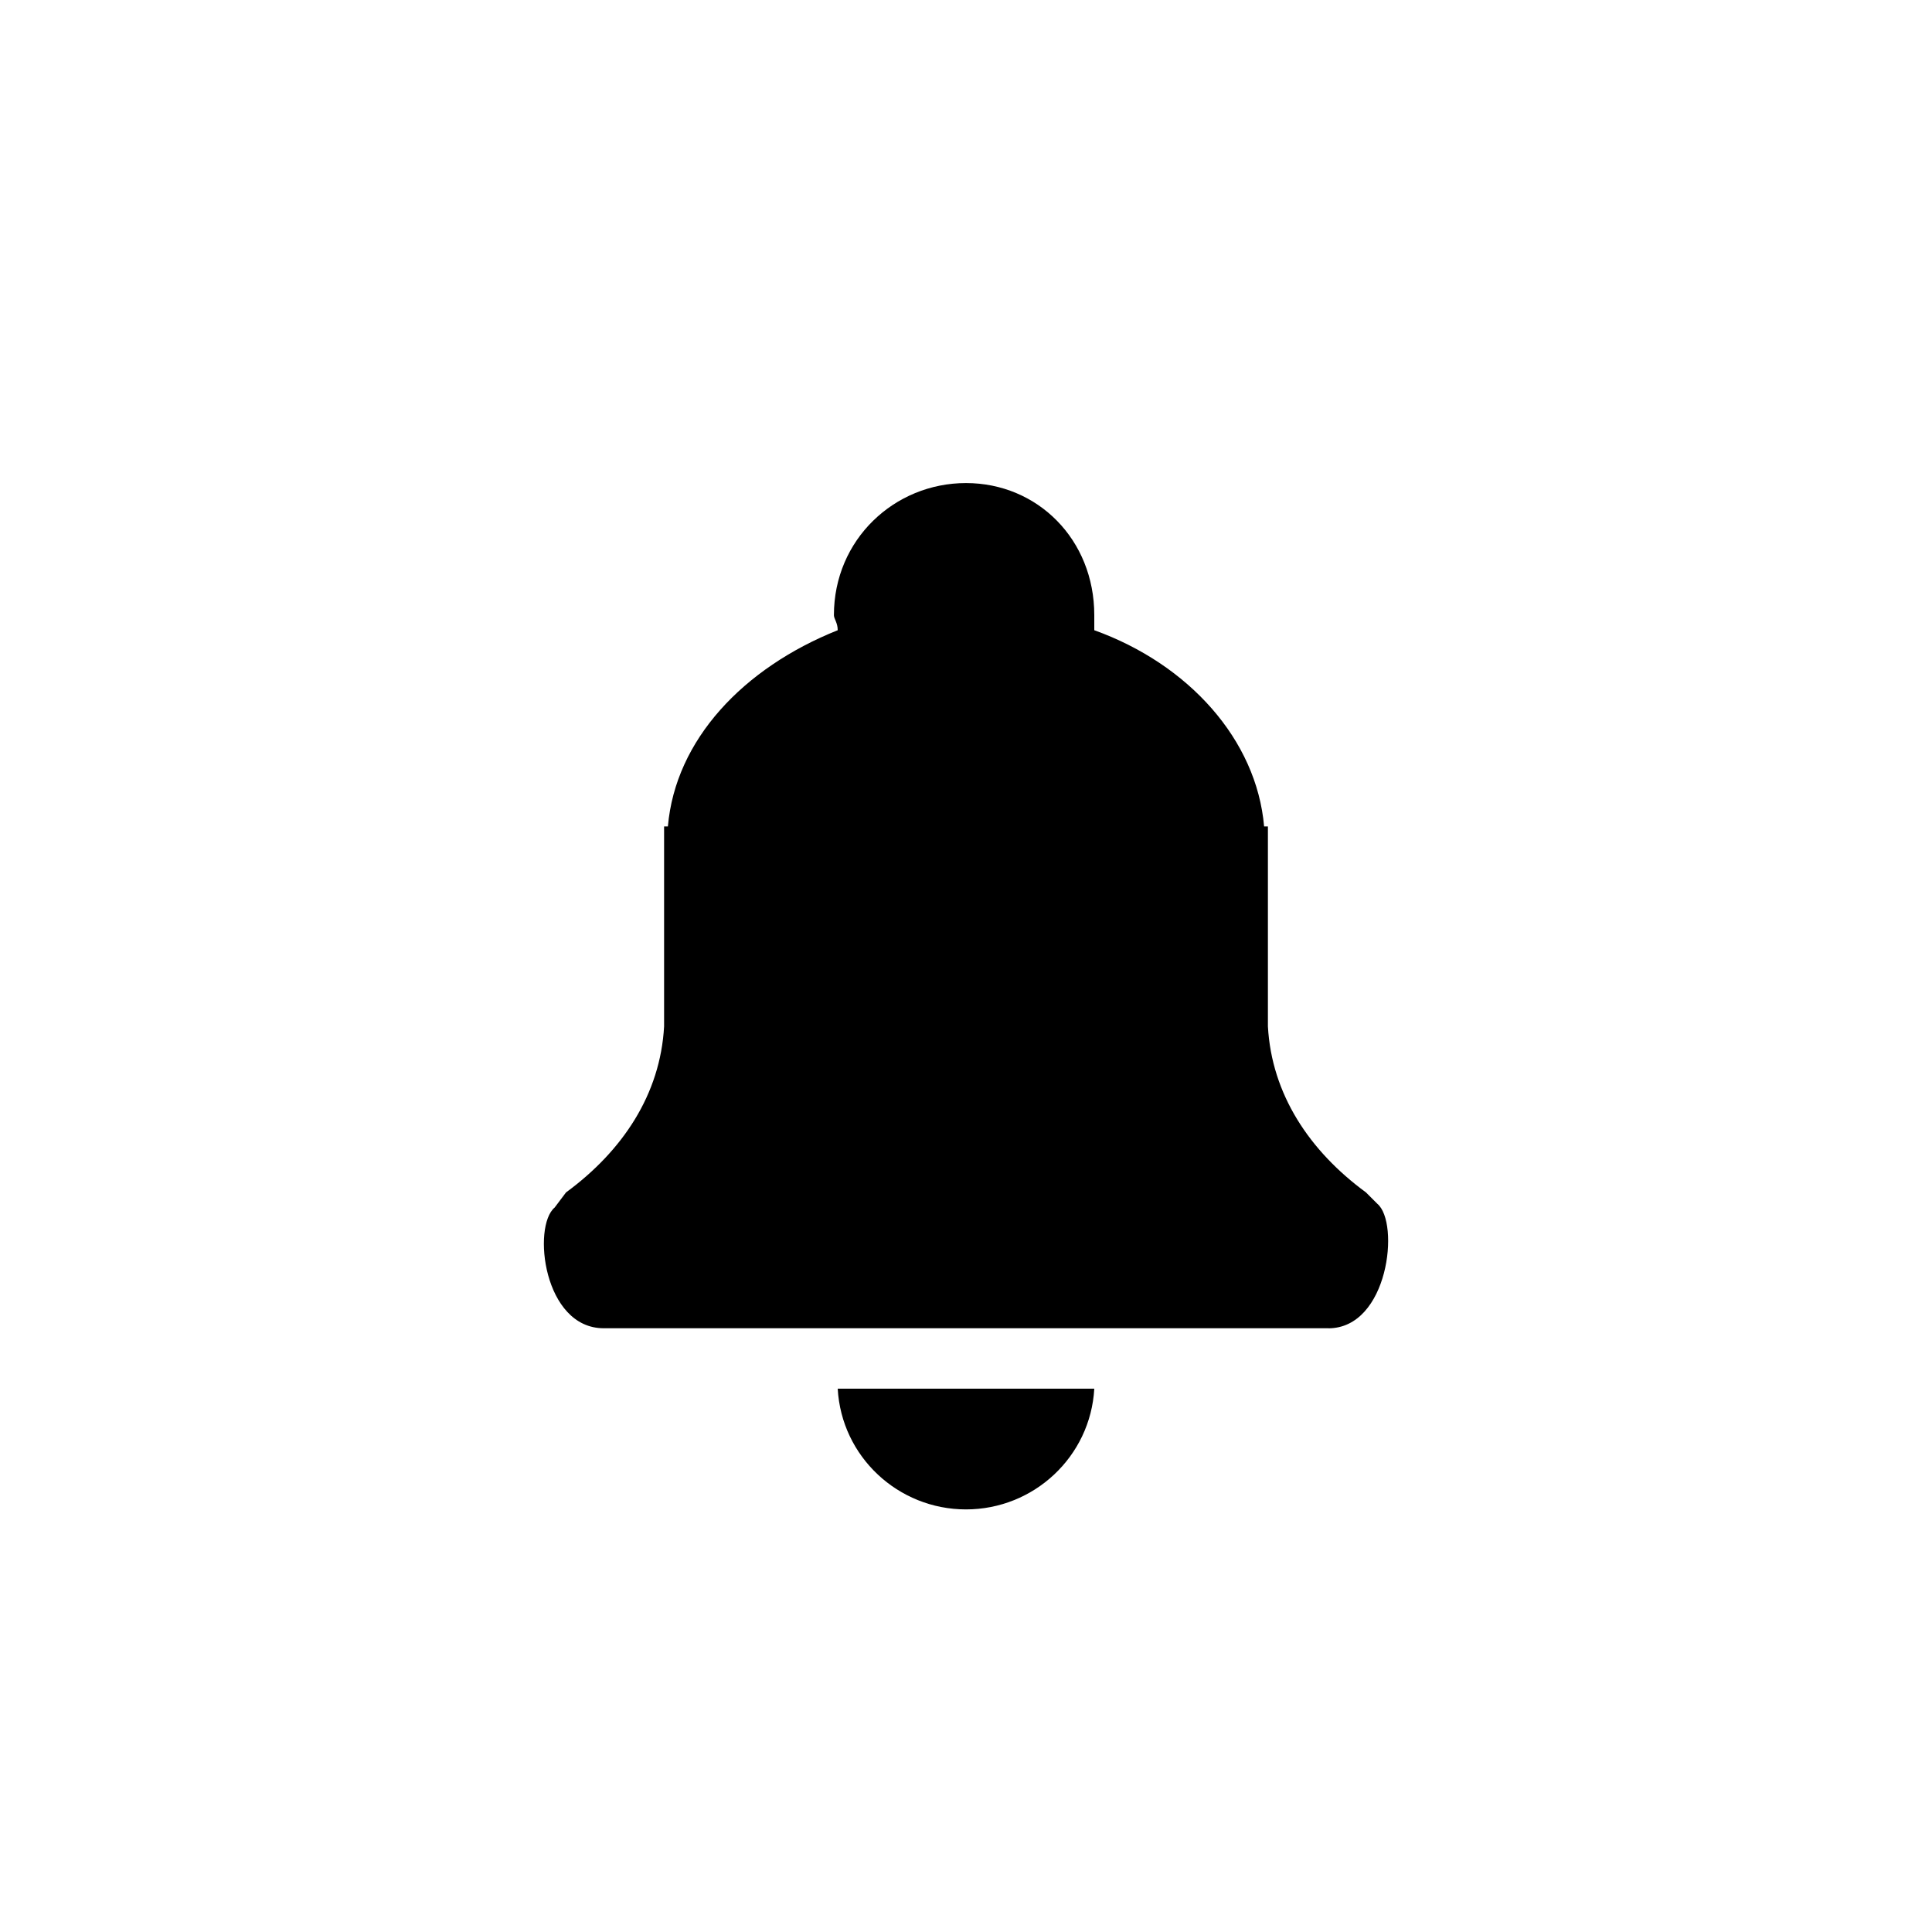
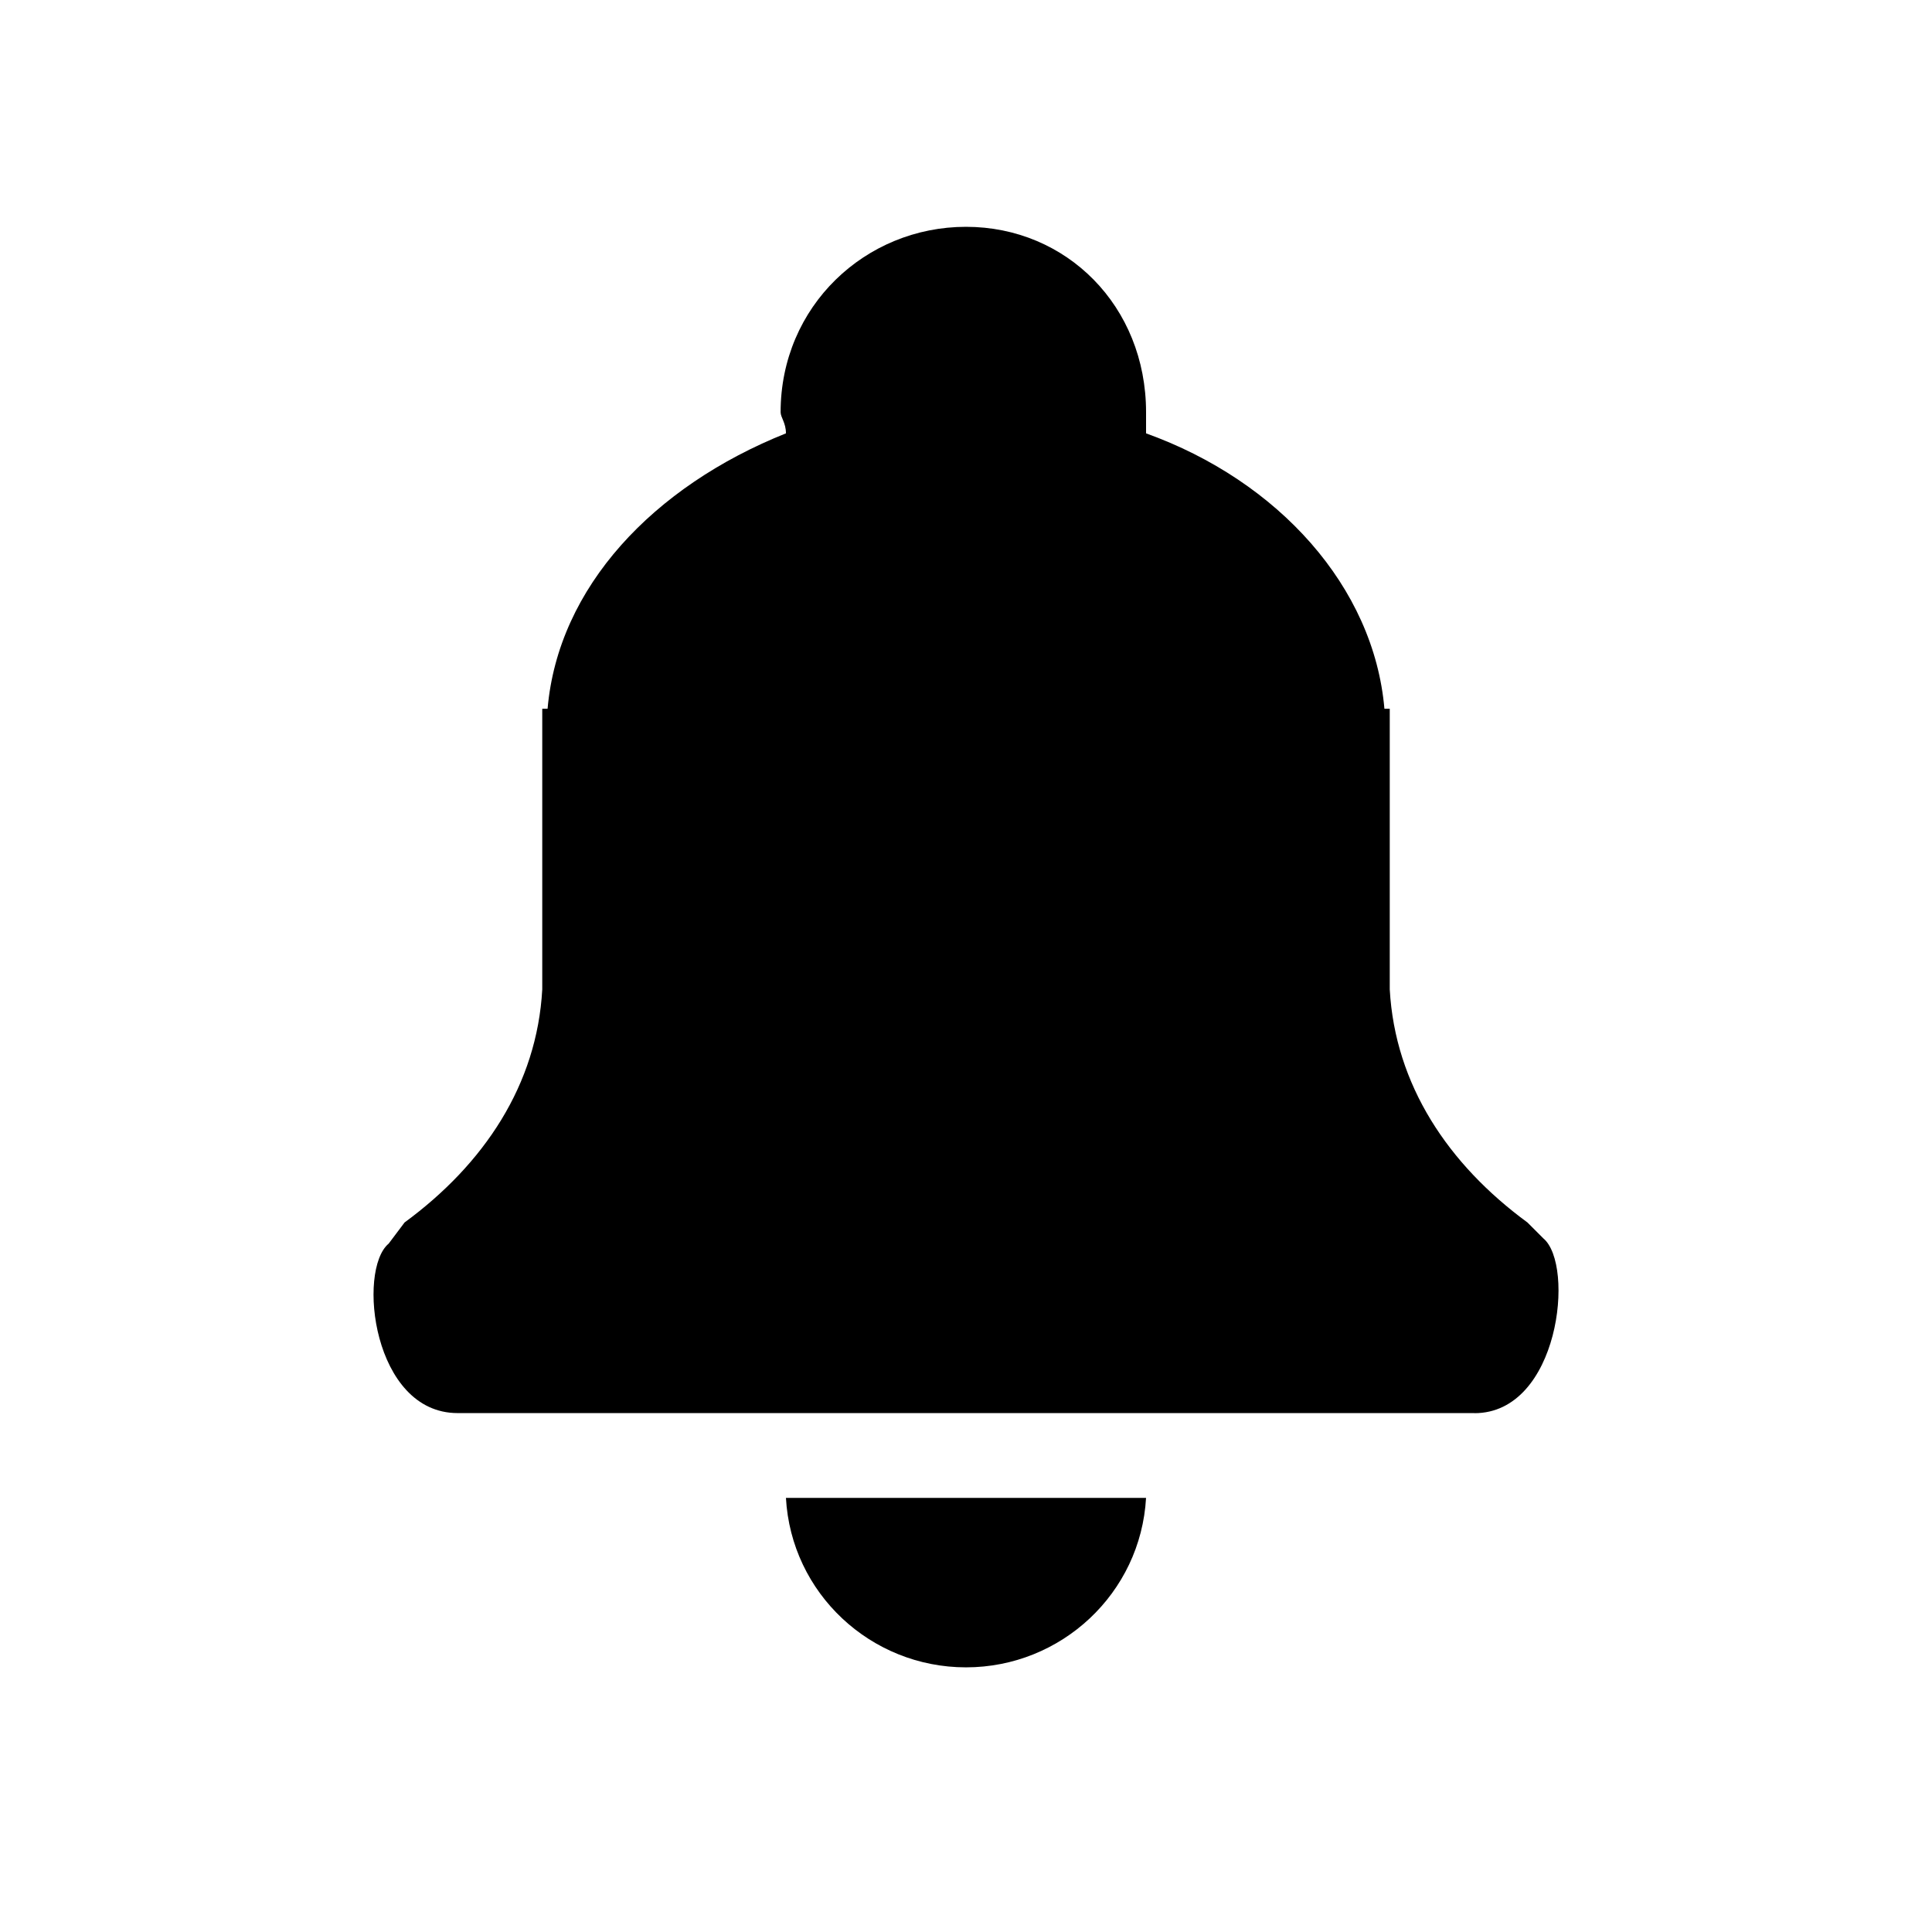
- <svg xmlns="http://www.w3.org/2000/svg" version="1.1" width="30" height="30" viewBox="0 0 30 30">
-   <g>
-     <line stroke-width="1" x1="" y1="" x2="" y2="" stroke="#449FDB" opacity="" />
-   </g>
-   <path d="M15 23.438c-1.055 0-1.934-0.82-1.992-1.875h3.984c-0.059 1.055-0.938 1.875-1.992 1.875zM20.625 20.625h-11.25c-0.938 0-1.113-1.582-0.762-1.875l0.176-0.234c0.879-0.645 1.465-1.523 1.523-2.578v0-3.105h0.059c0.117-1.348 1.172-2.461 2.637-3.047 0-0.117-0.059-0.176-0.059-0.234 0-1.172 0.938-2.051 2.051-2.051s1.992 0.879 1.992 2.051v0.234c1.465 0.527 2.52 1.699 2.637 3.047h0.059v3.105c0.059 1.055 0.645 1.934 1.523 2.578l0.176 0.176c0.352 0.293 0.176 1.934-0.762 1.934z" fill="#000000" />
+ <svg xmlns="http://www.w3.org/2000/svg" version="1.1" width="960" height="960" viewBox="0 0 960 960">
+   <g id="icomoon-ignore">
+ </g>
+   <path d="M480 828.496c-47.386 0-86.865-36.828-89.47-84.214h178.936c-2.649 47.386-42.128 84.214-89.47 84.214zM732.641 702.153h-505.282c-42.128 0-49.987-71.053-34.225-84.214l7.904-10.509c39.48-28.967 65.799-68.404 68.404-115.789v0-139.459h2.649c5.256-60.546 52.639-110.534 118.44-136.852 0-5.256-2.649-7.904-2.649-10.509 0-52.639 42.128-92.118 92.118-92.118s89.47 39.48 89.47 92.118v10.509c65.799 23.67 113.183 76.31 118.44 136.852h2.649v139.459c2.649 47.386 28.967 86.865 68.404 115.789l7.904 7.904c15.809 13.161 7.904 86.865-34.225 86.865z" />
</svg>
